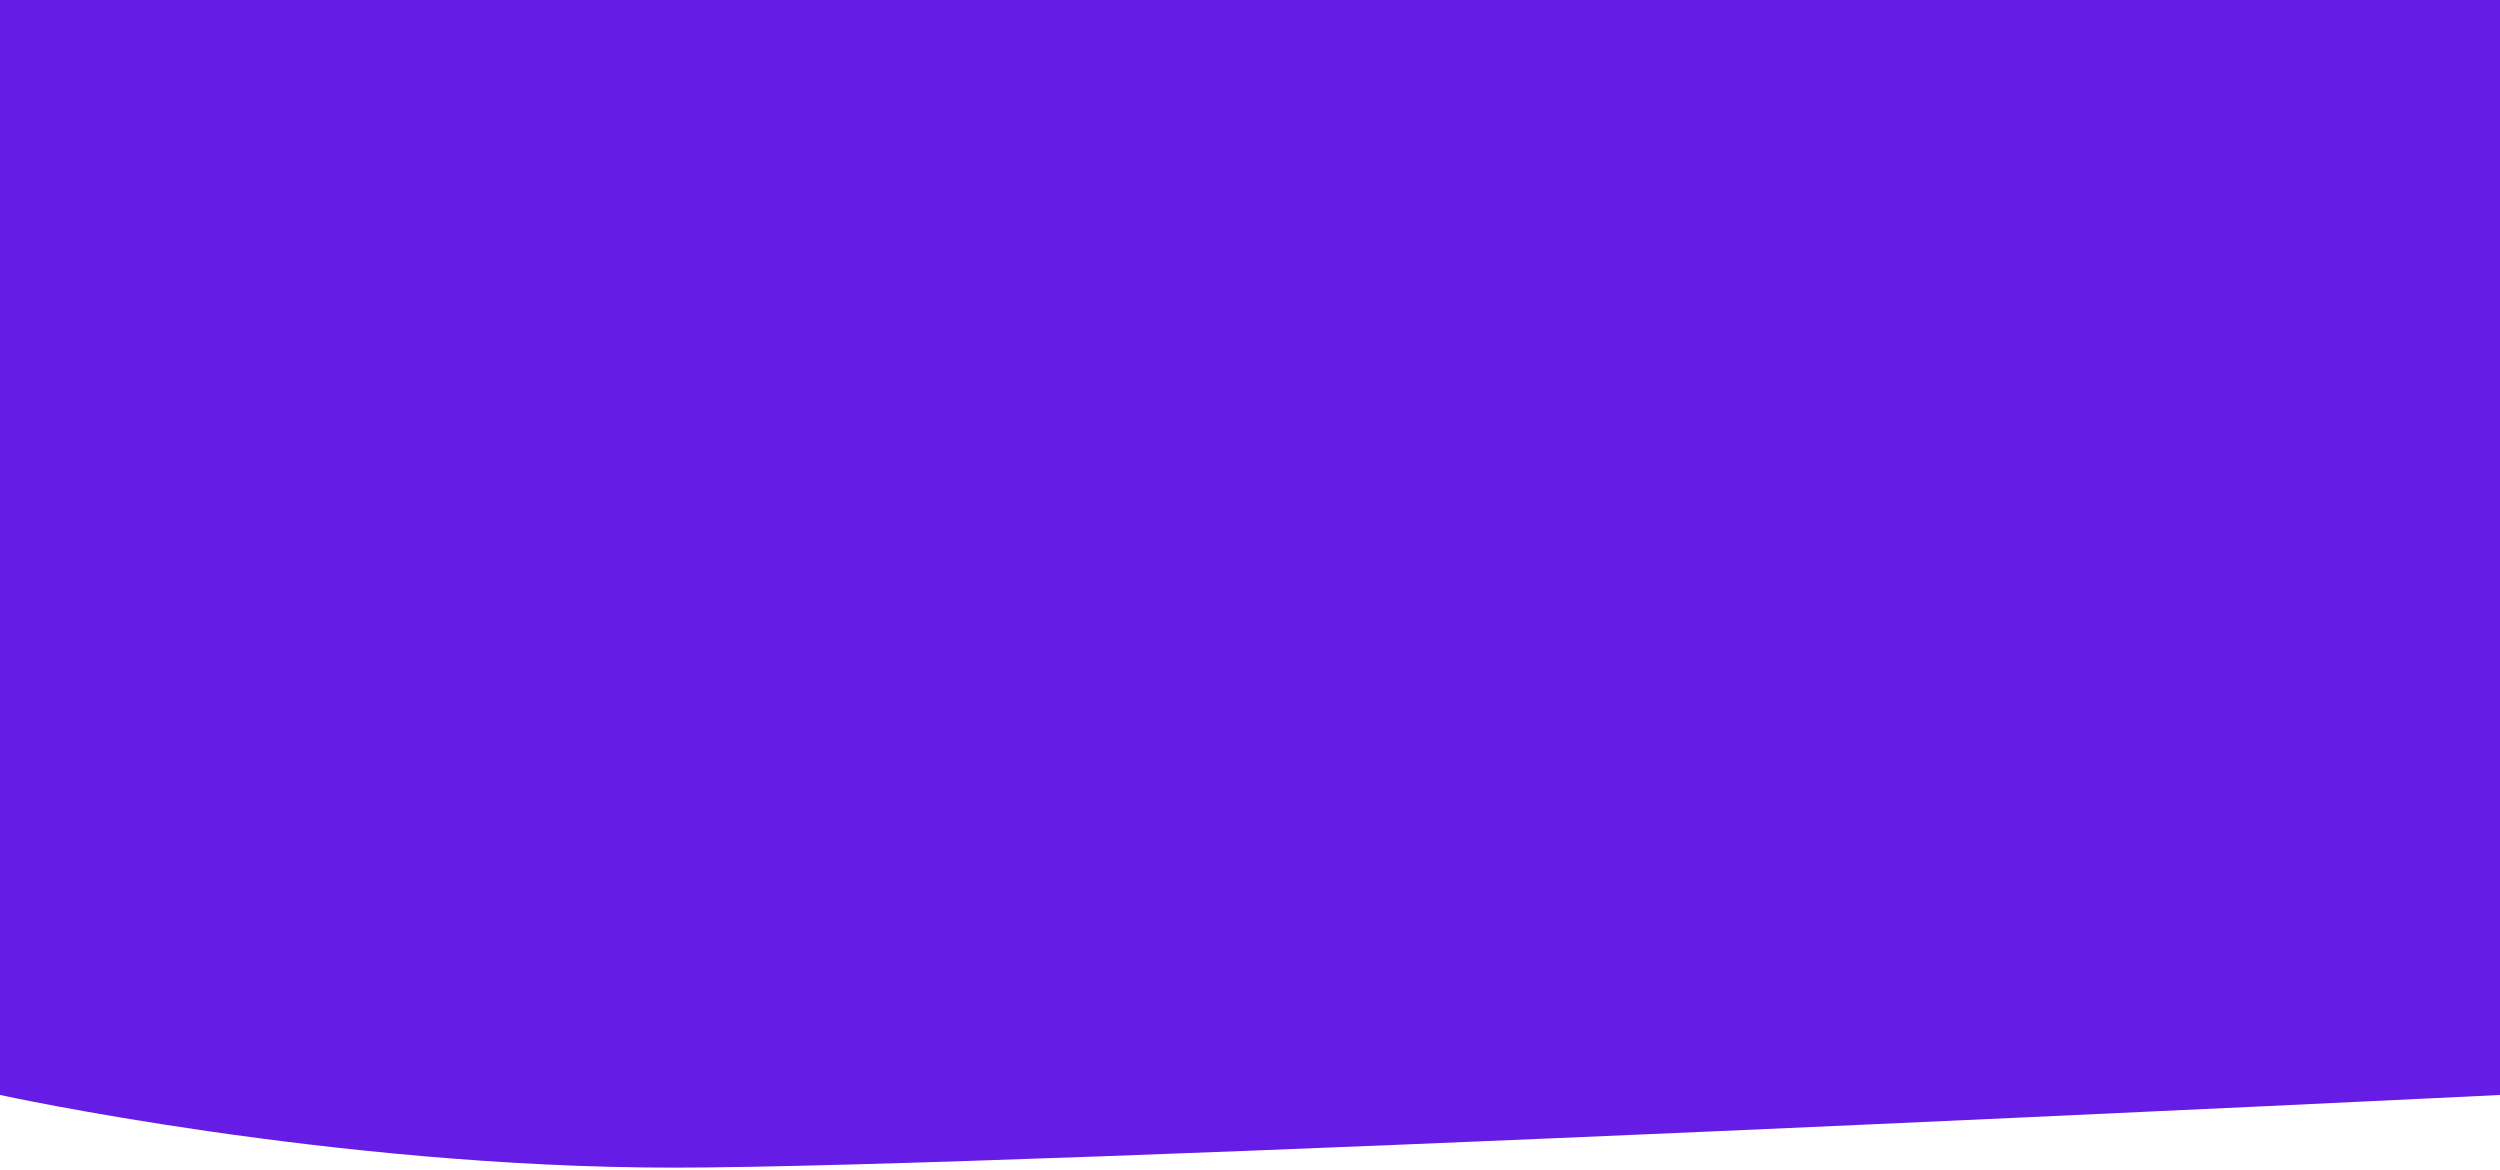
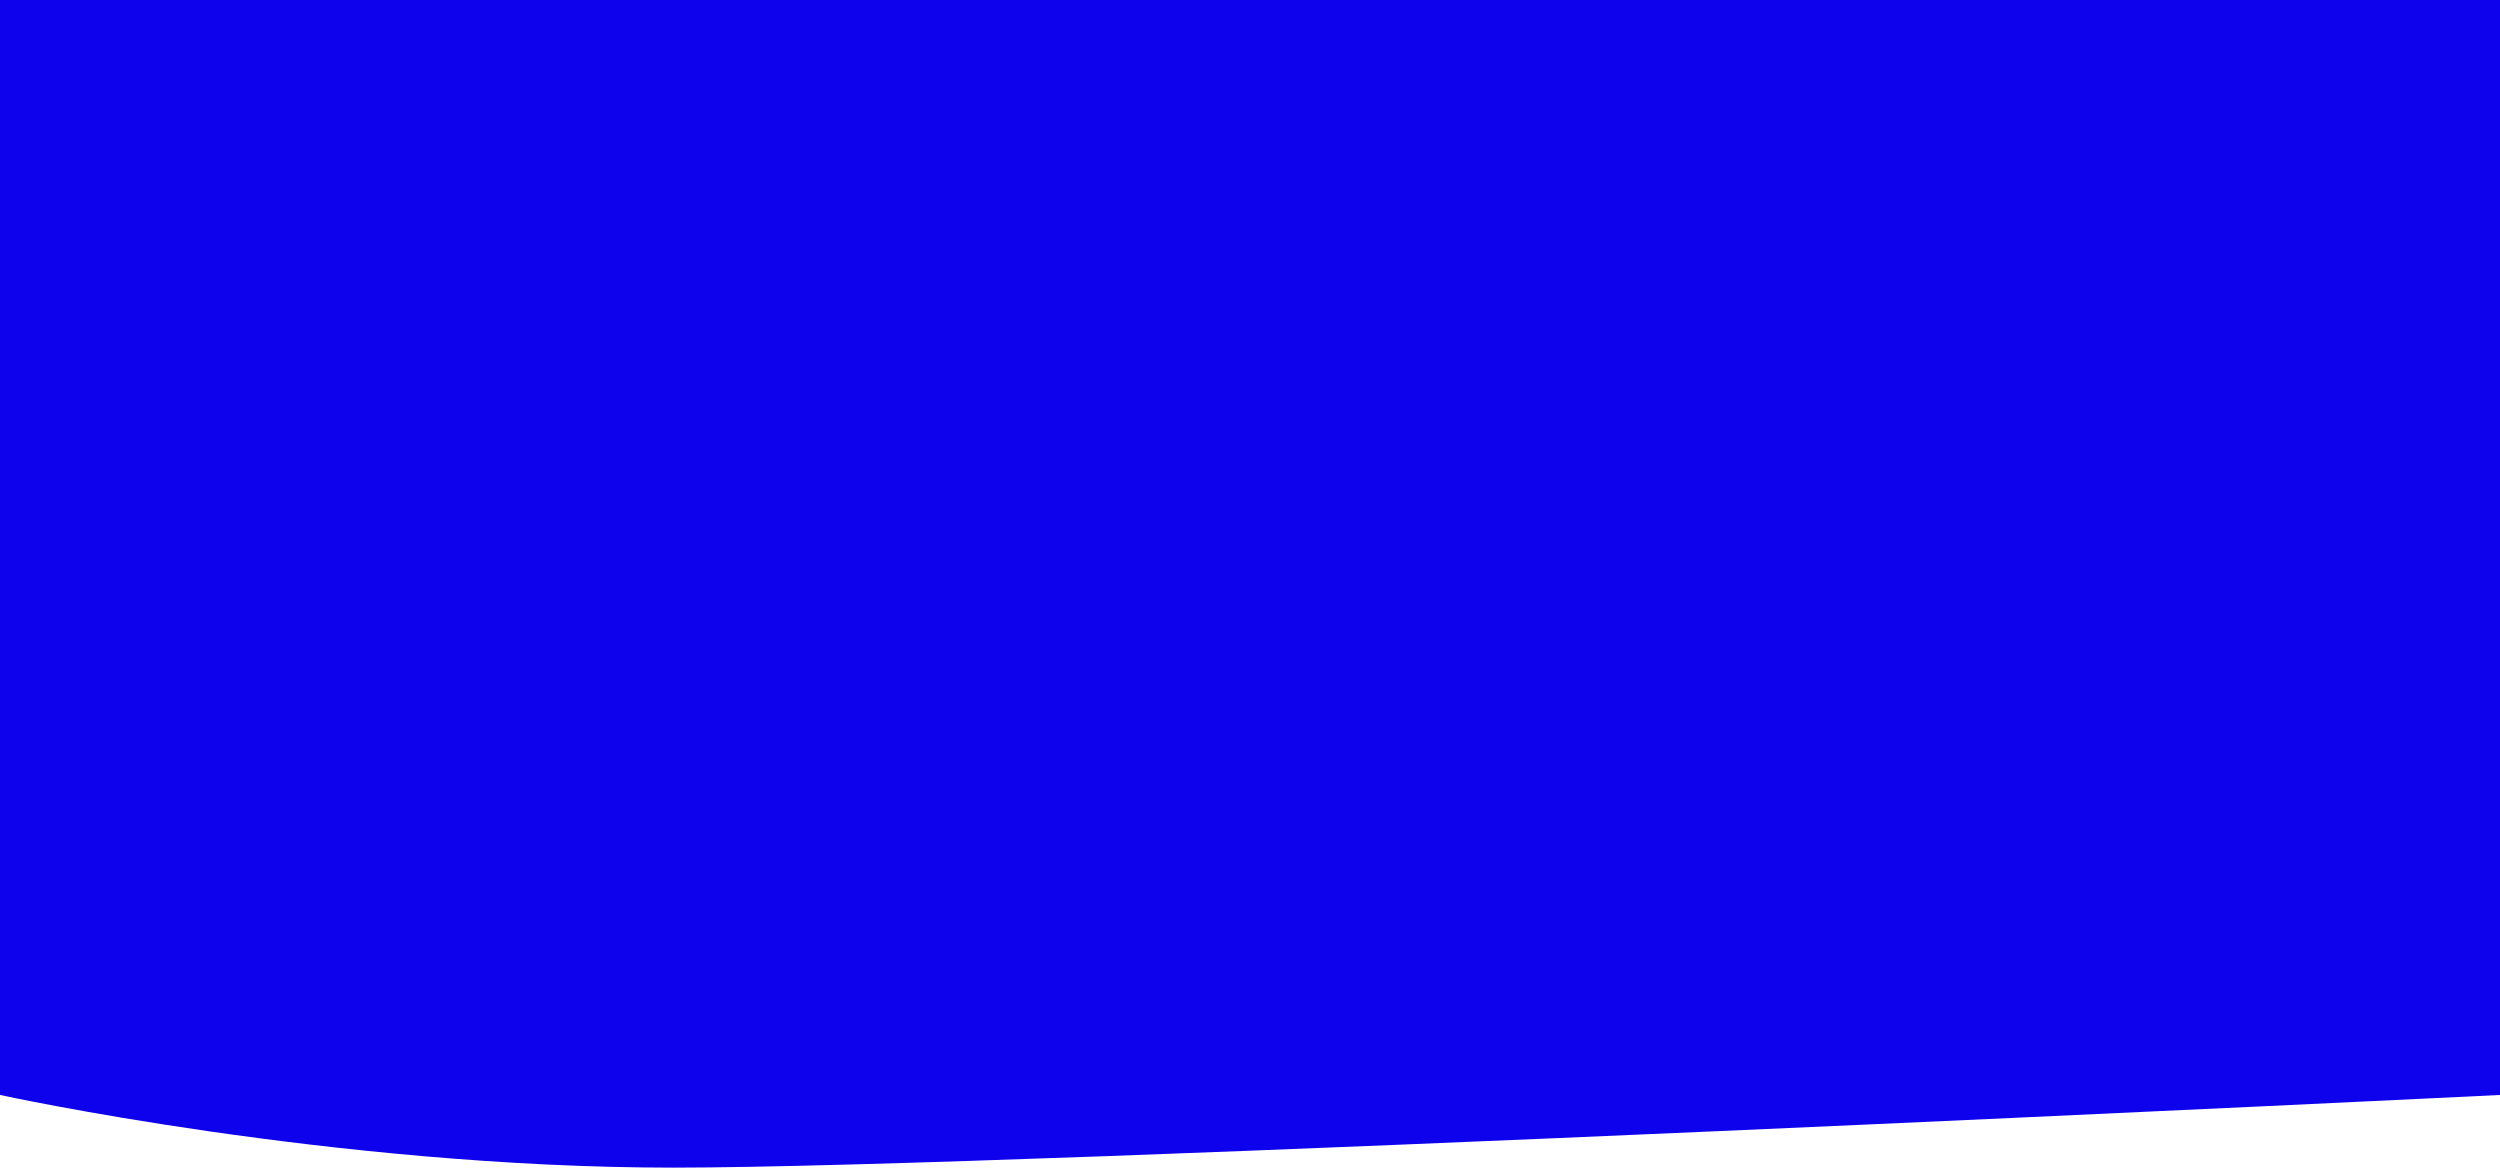
<svg xmlns="http://www.w3.org/2000/svg" width="774" height="362" viewBox="0 0 774 362" fill="none">
-   <path d="M0 0H774V339C774 339 314 361.5 208.5 361.5C103 361.5 0 339 0 339V0Z" fill="#651CE4" />
+   <path d="M0 0H774V339C774 339 314 361.5 208.5 361.5C103 361.5 0 339 0 339V0Z" fill="#0E02EC" />
</svg>
